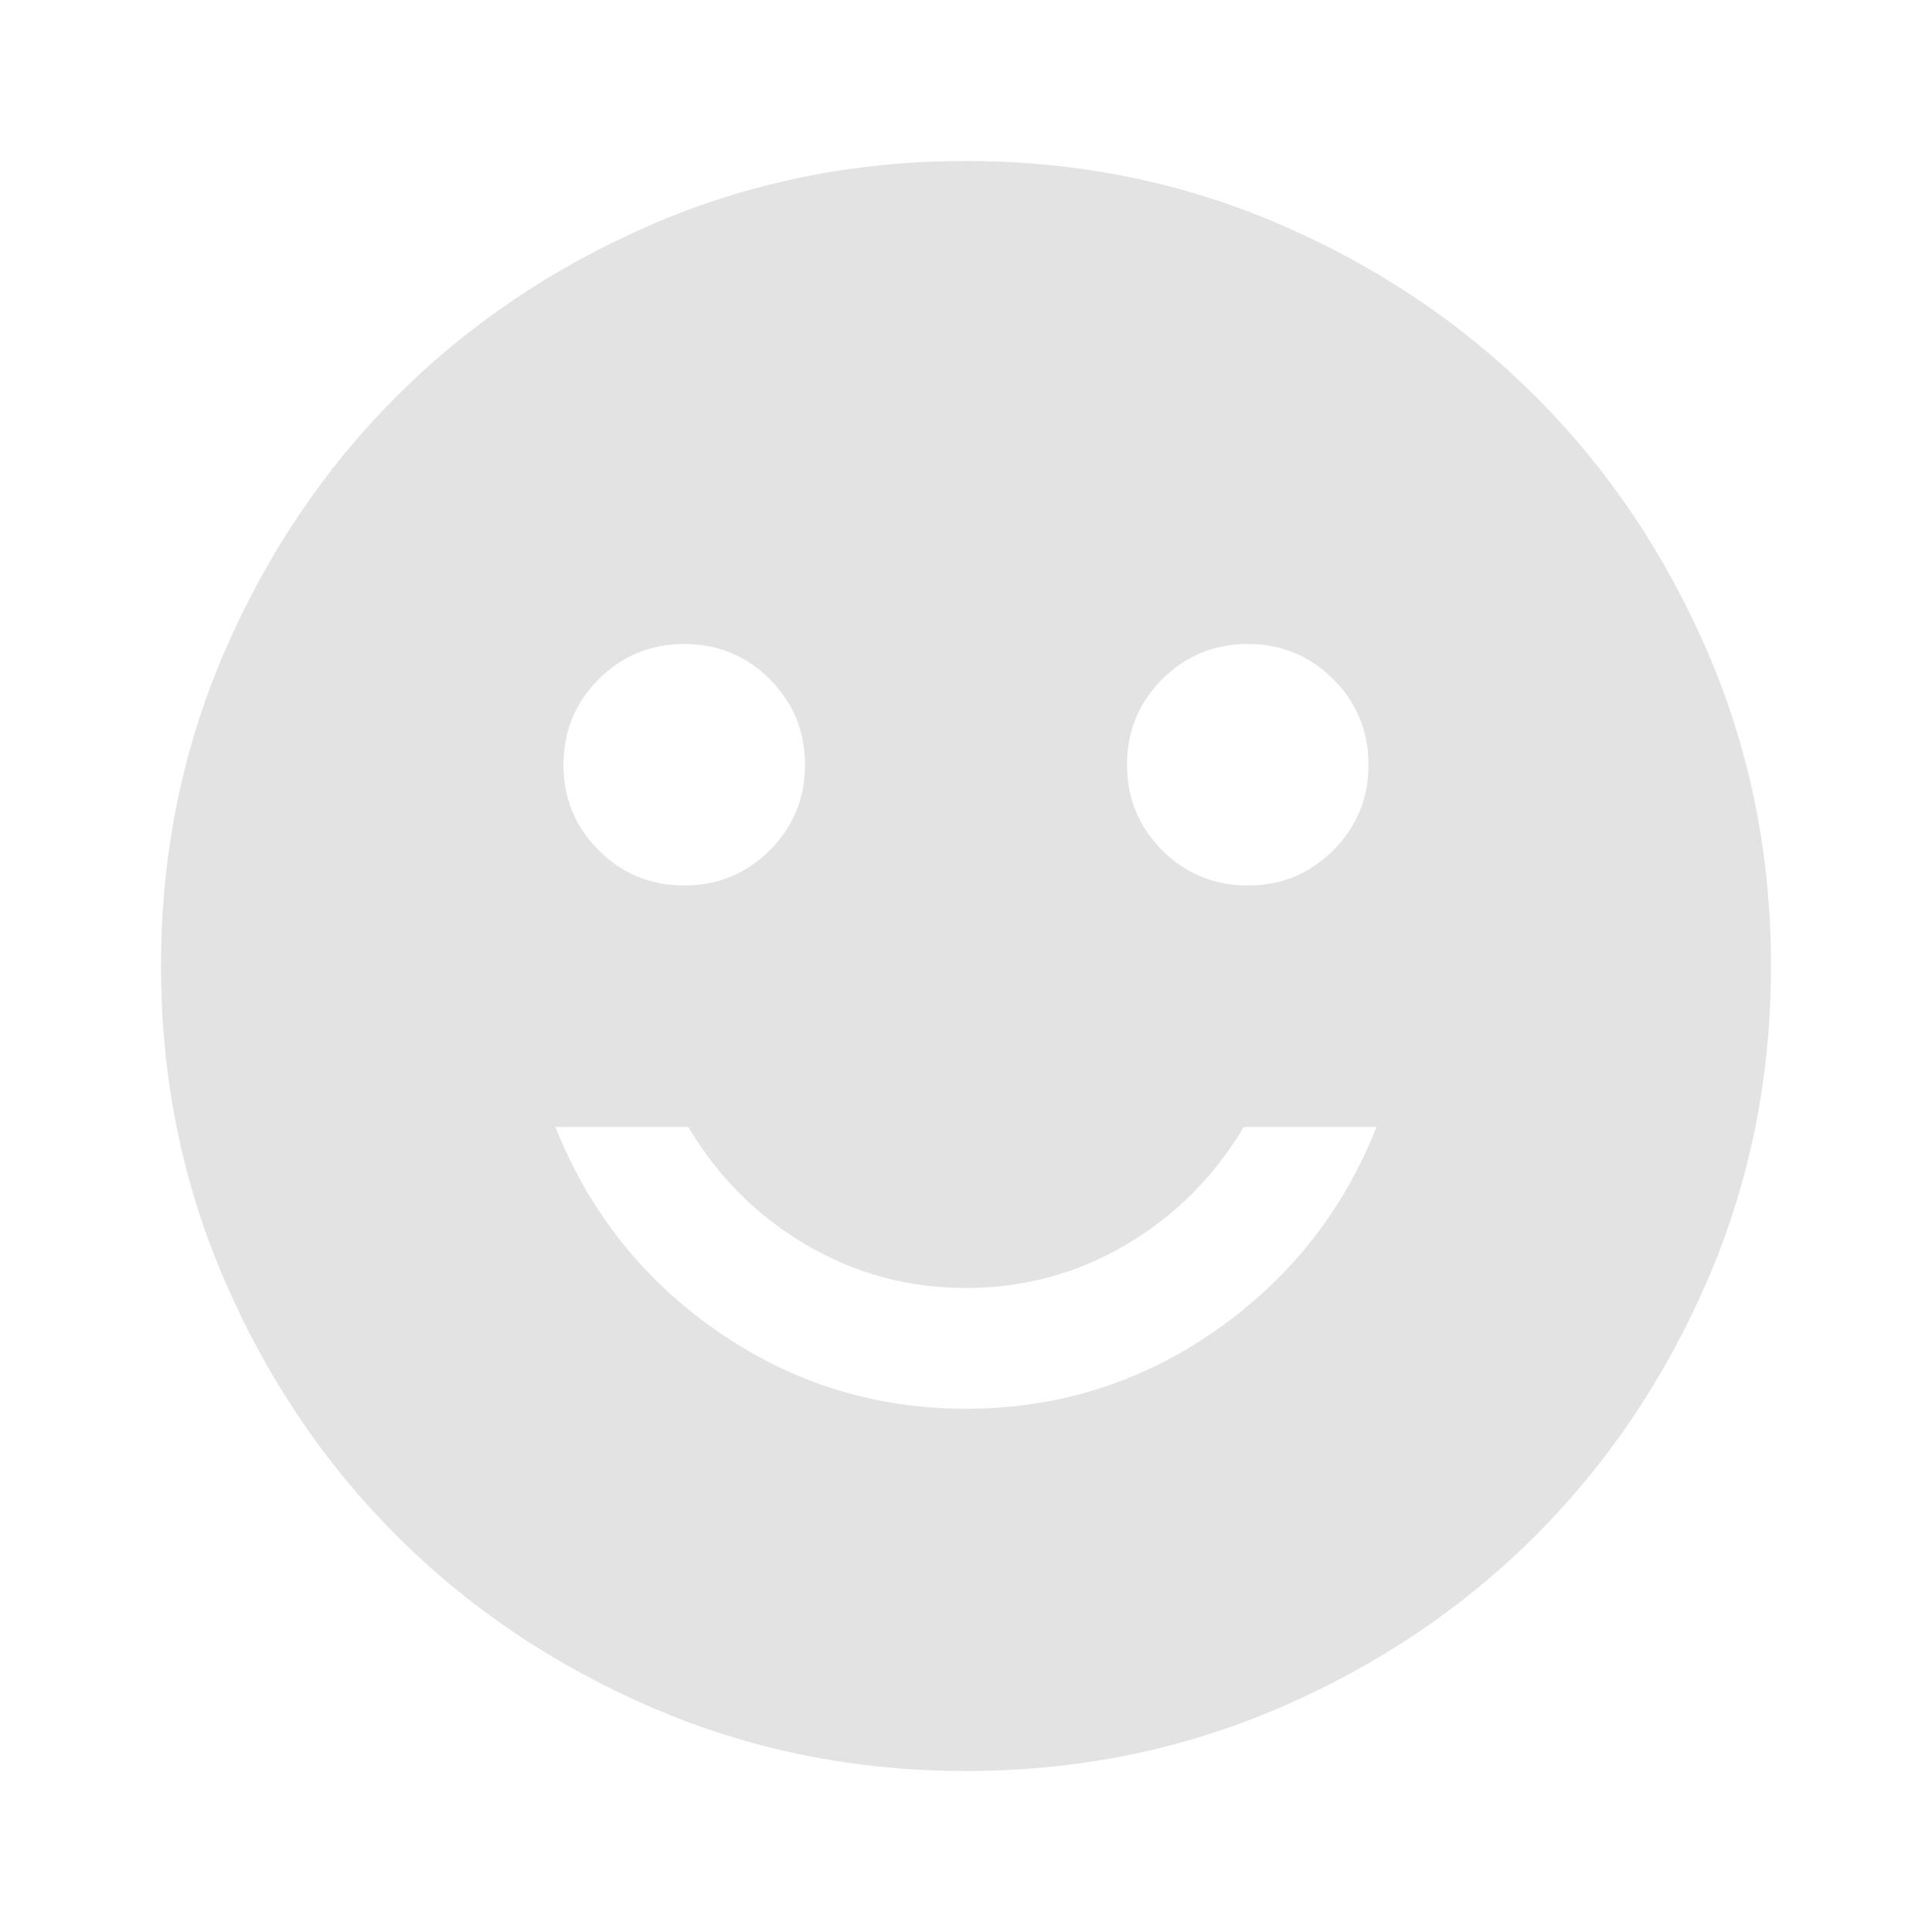
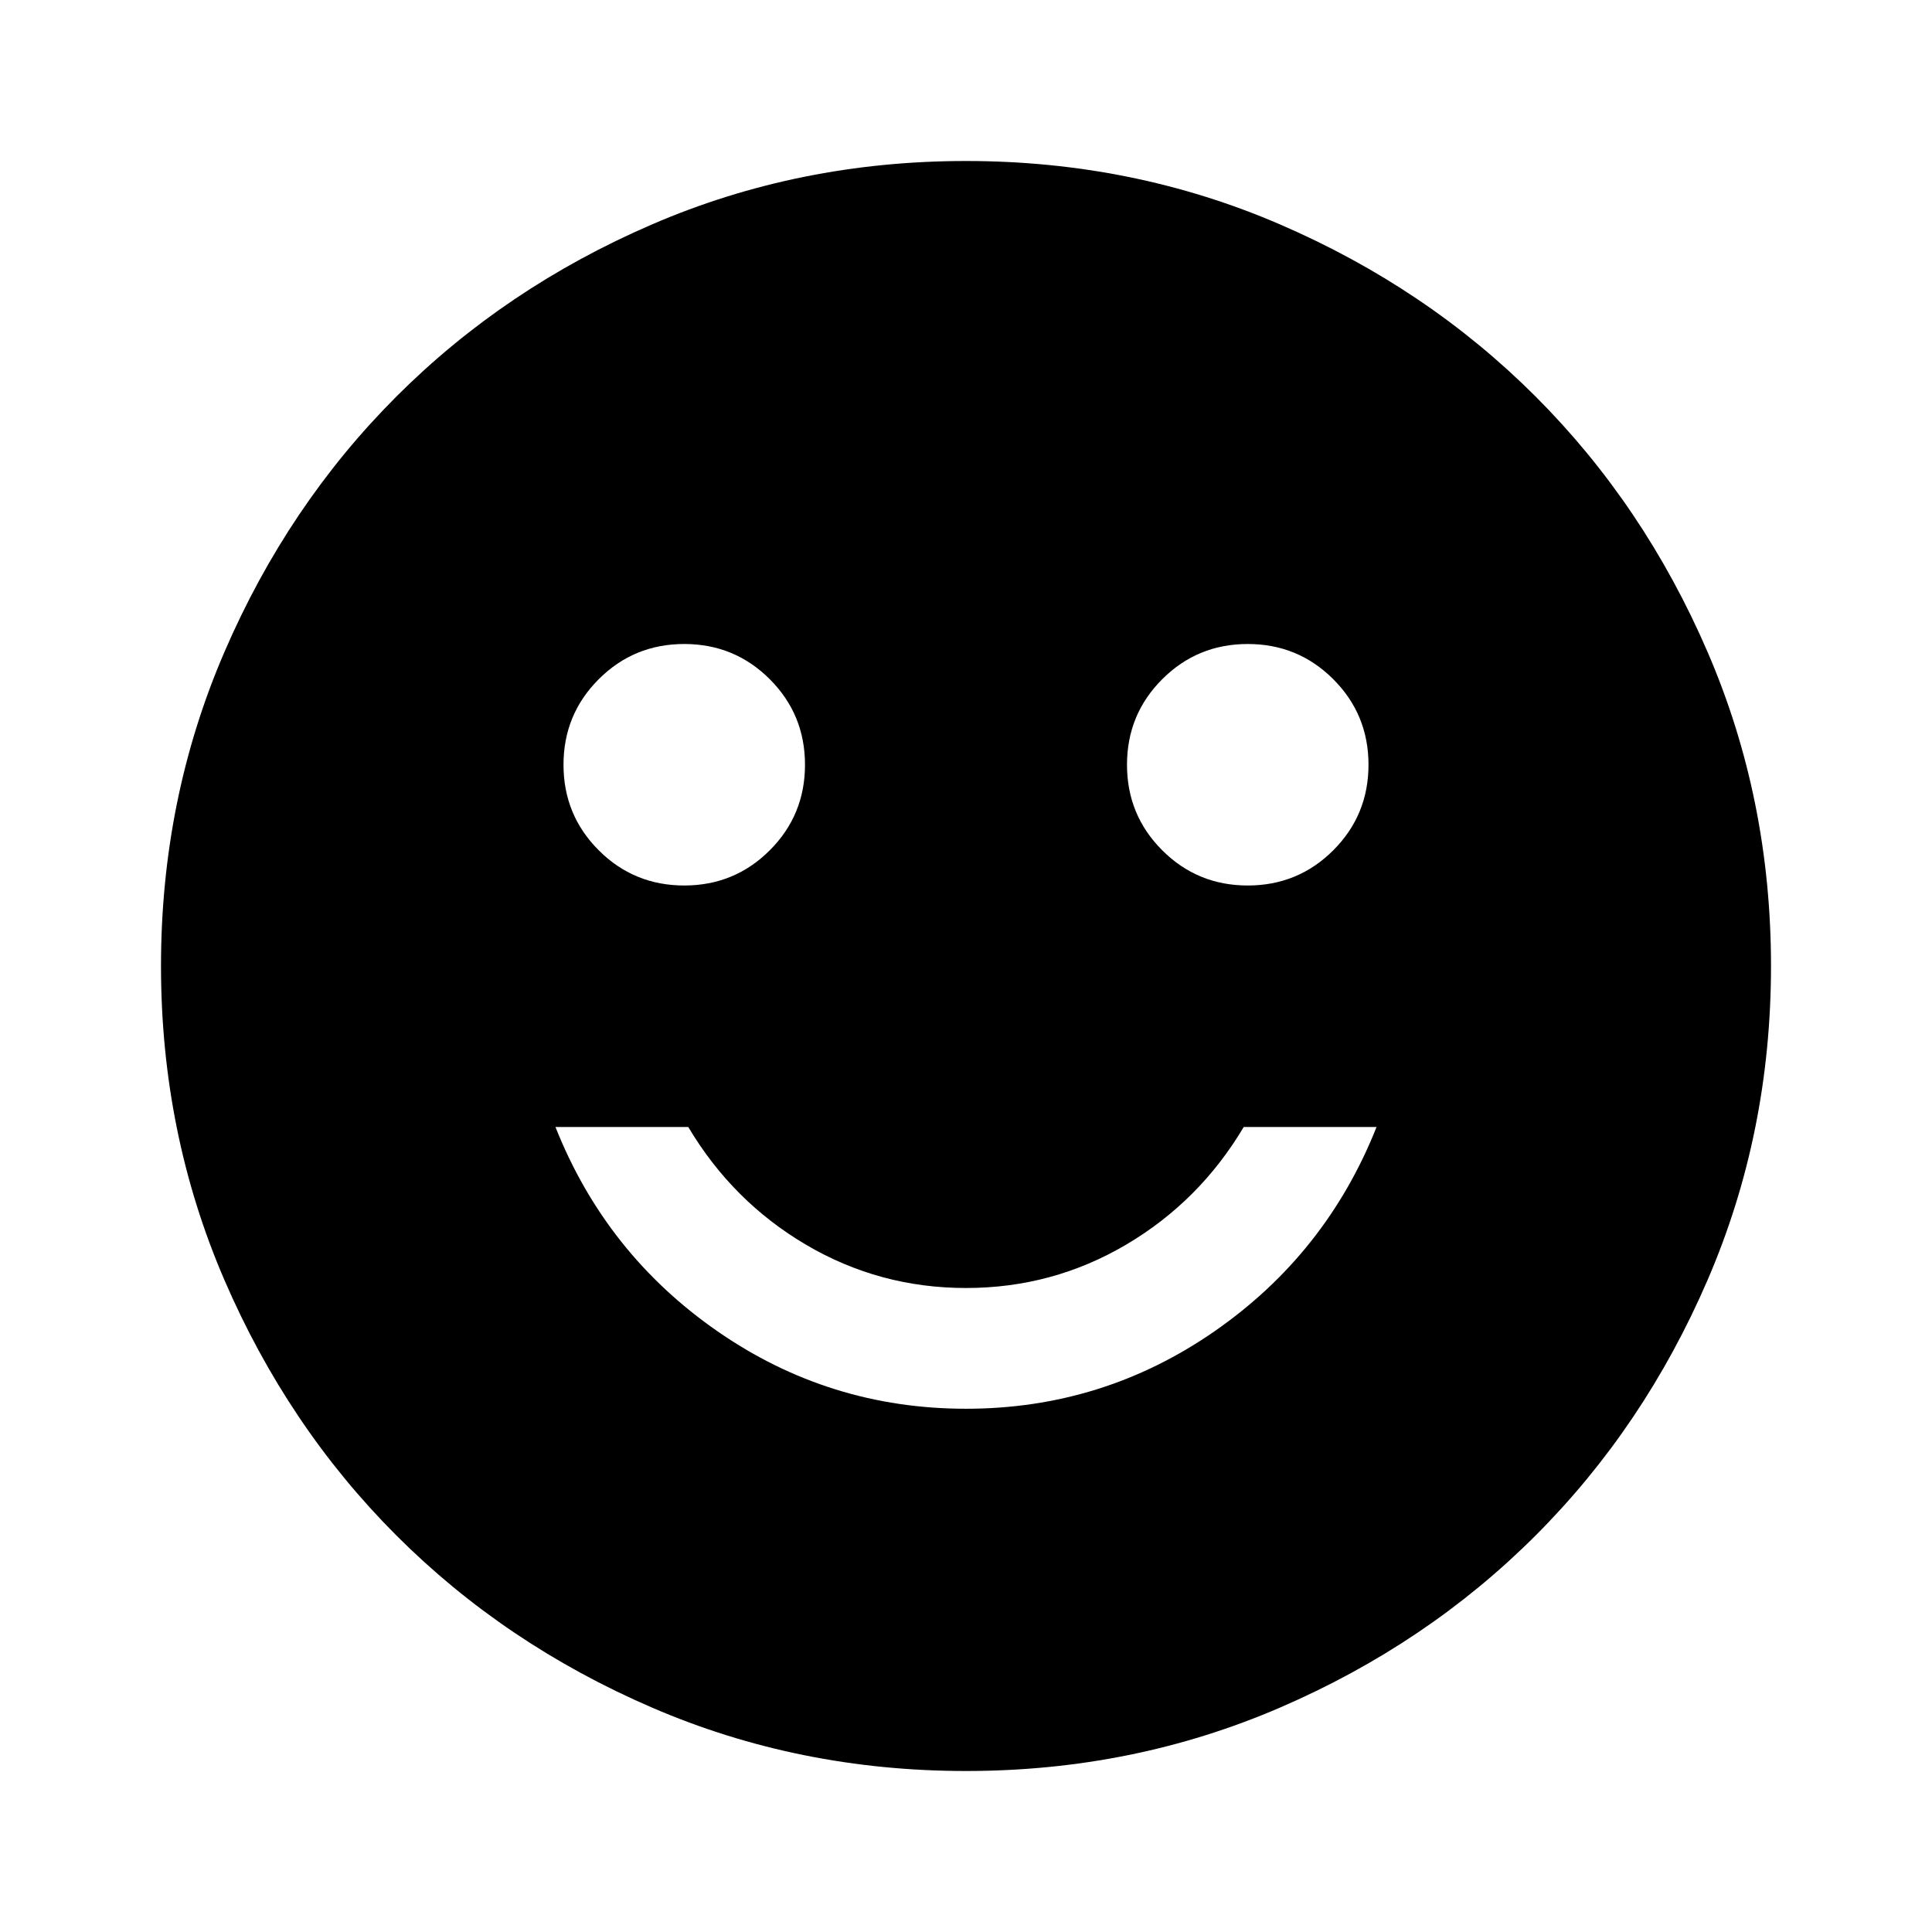
- <svg xmlns="http://www.w3.org/2000/svg" height="24px" viewBox="0 -960 960 960" width="24px" fill="#e3e3e3">
+ <svg xmlns="http://www.w3.org/2000/svg" height="24px" viewBox="0 -960 960 960" width="24px" fill="currentColor">
  <path d="M620-520q25 0 42.5-17.5T680-580q0-25-17.5-42.5T620-640q-25 0-42.5 17.5T560-580q0 25 17.5 42.5T620-520Zm-280 0q25 0 42.5-17.5T400-580q0-25-17.5-42.5T340-640q-25 0-42.5 17.5T280-580q0 25 17.5 42.5T340-520Zm263.5 221.5Q659-337 684-400h-66q-22 37-58.5 58.5T480-320q-43 0-79.5-21.5T342-400h-66q25 63 80.5 101.5T480-260q68 0 123.5-38.5ZM324-111.5Q251-143 197-197t-85.5-127Q80-397 80-480t31.5-156Q143-709 197-763t127-85.5Q397-880 480-880t156 31.5Q709-817 763-763t85.5 127Q880-563 880-480t-31.5 156Q817-251 763-197t-127 85.5Q563-80 480-80t-156-31.5Z" />
</svg>
